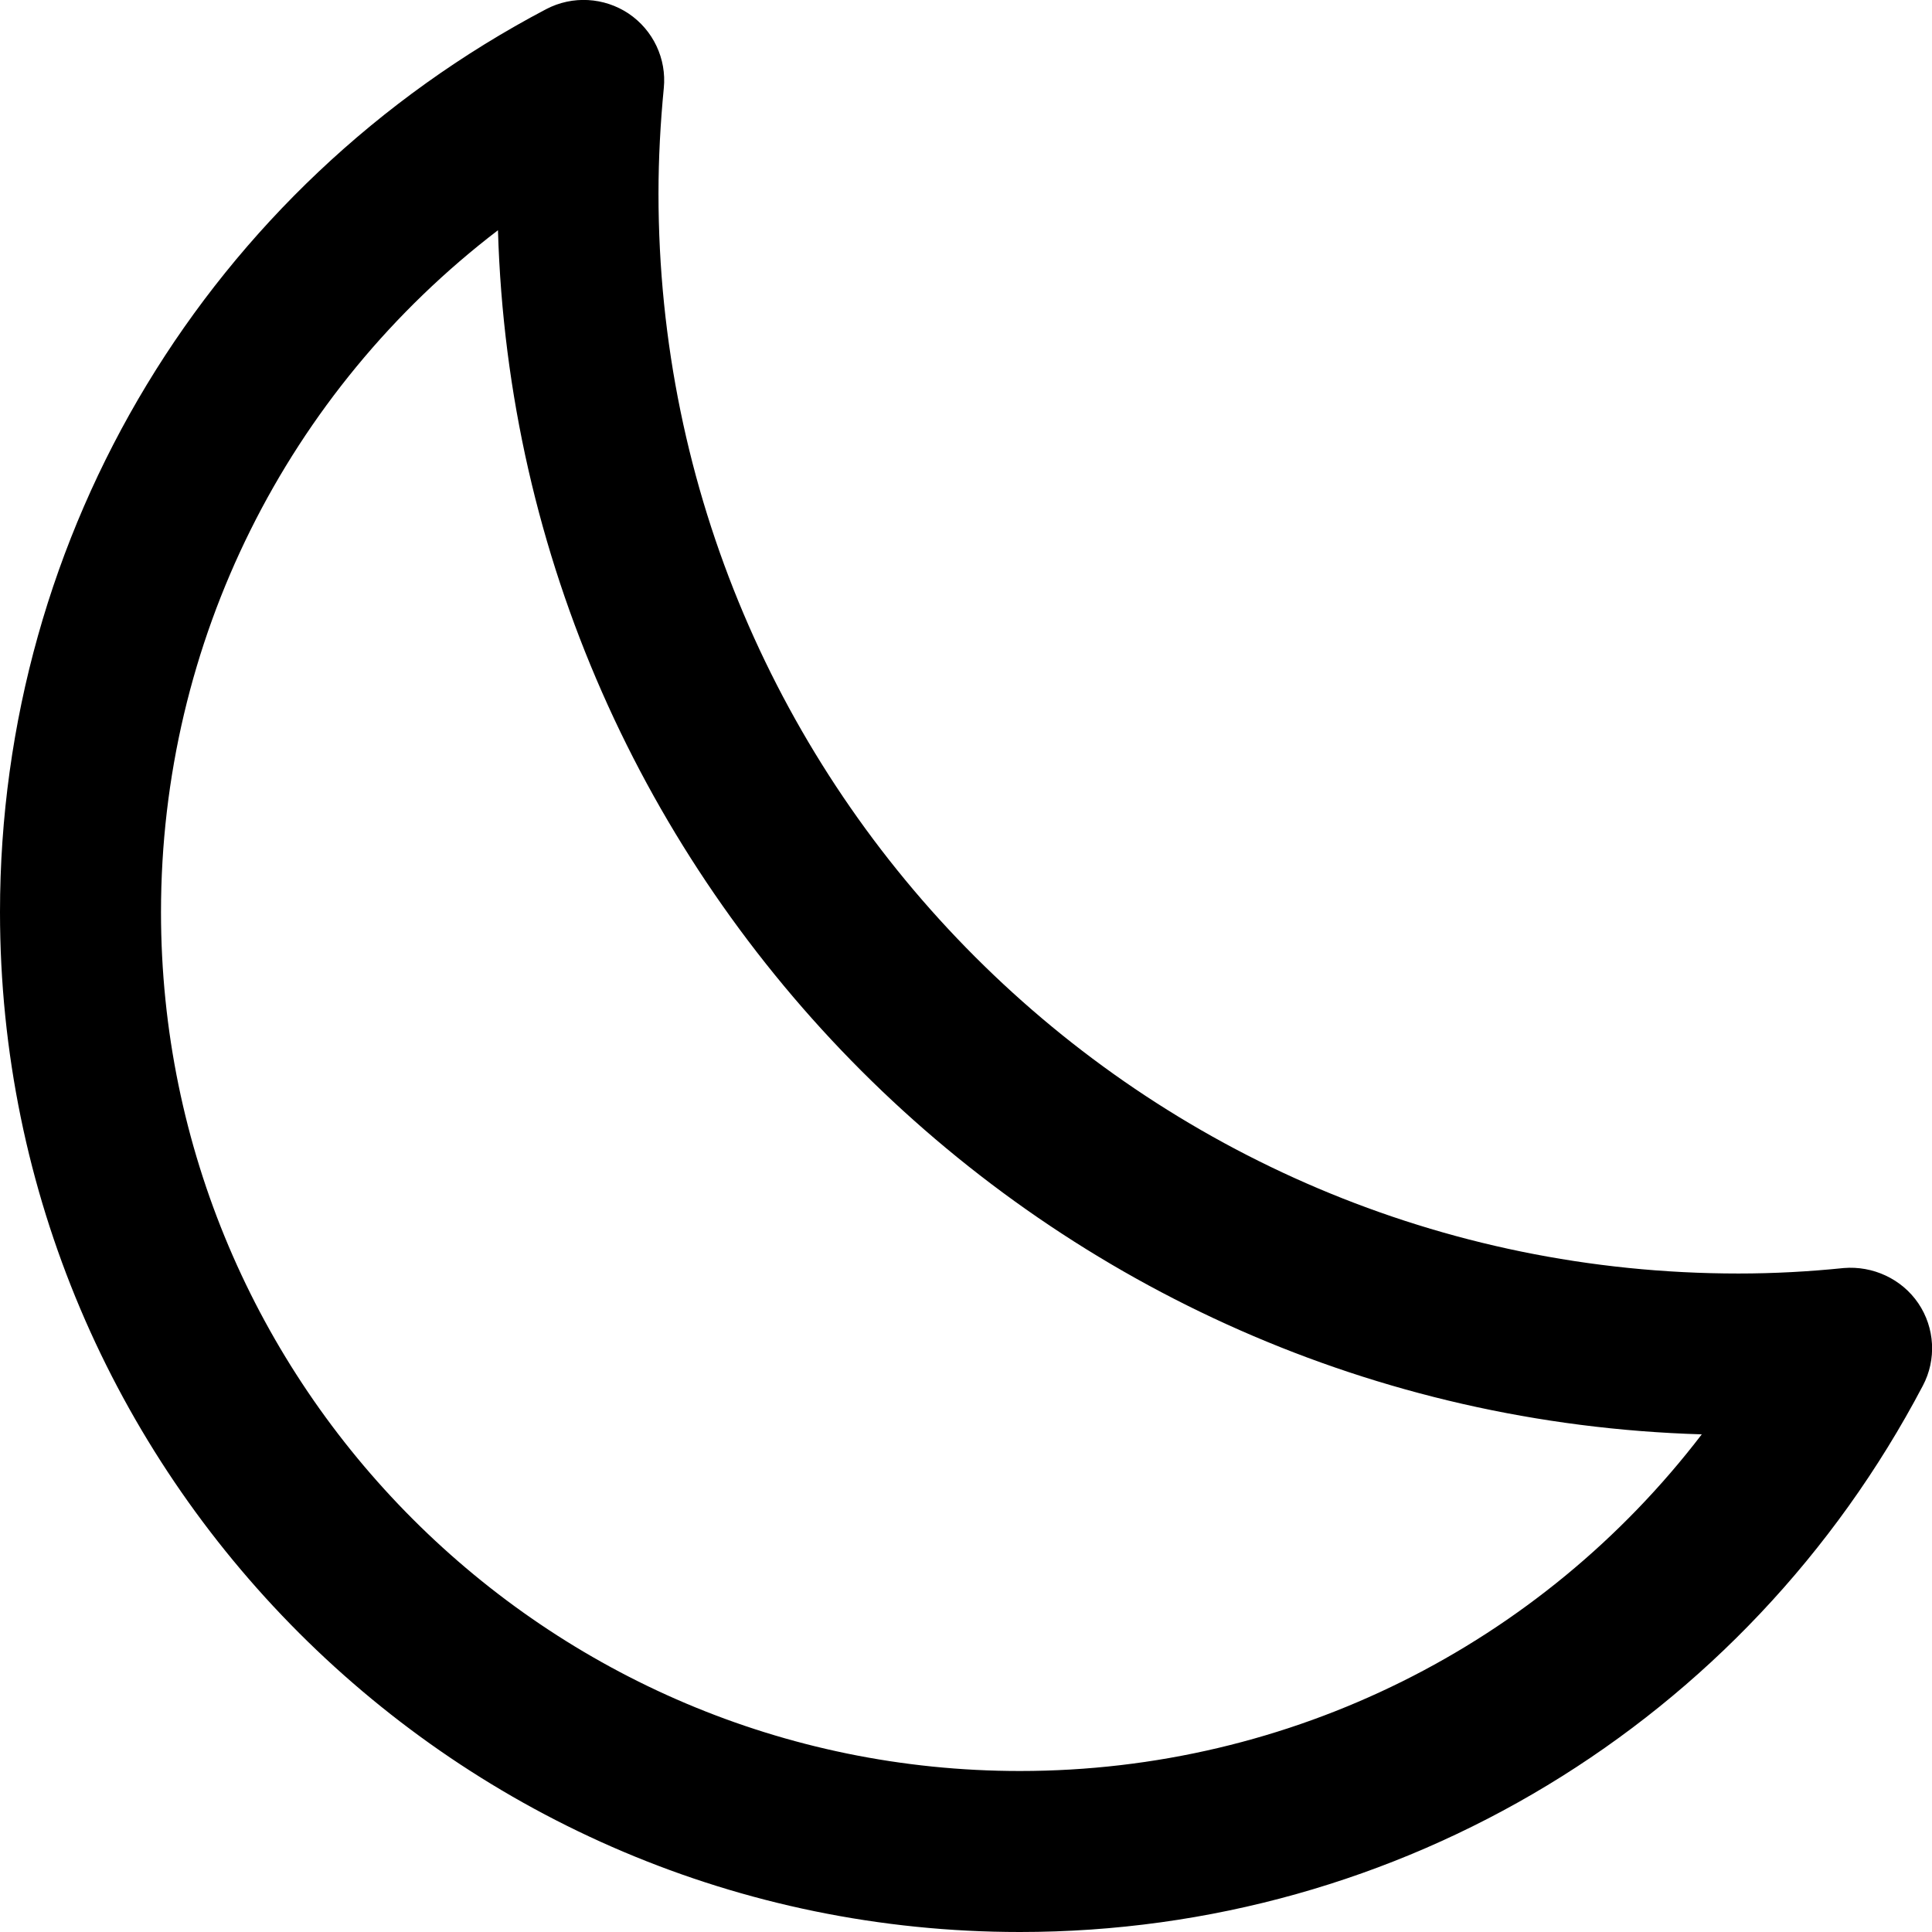
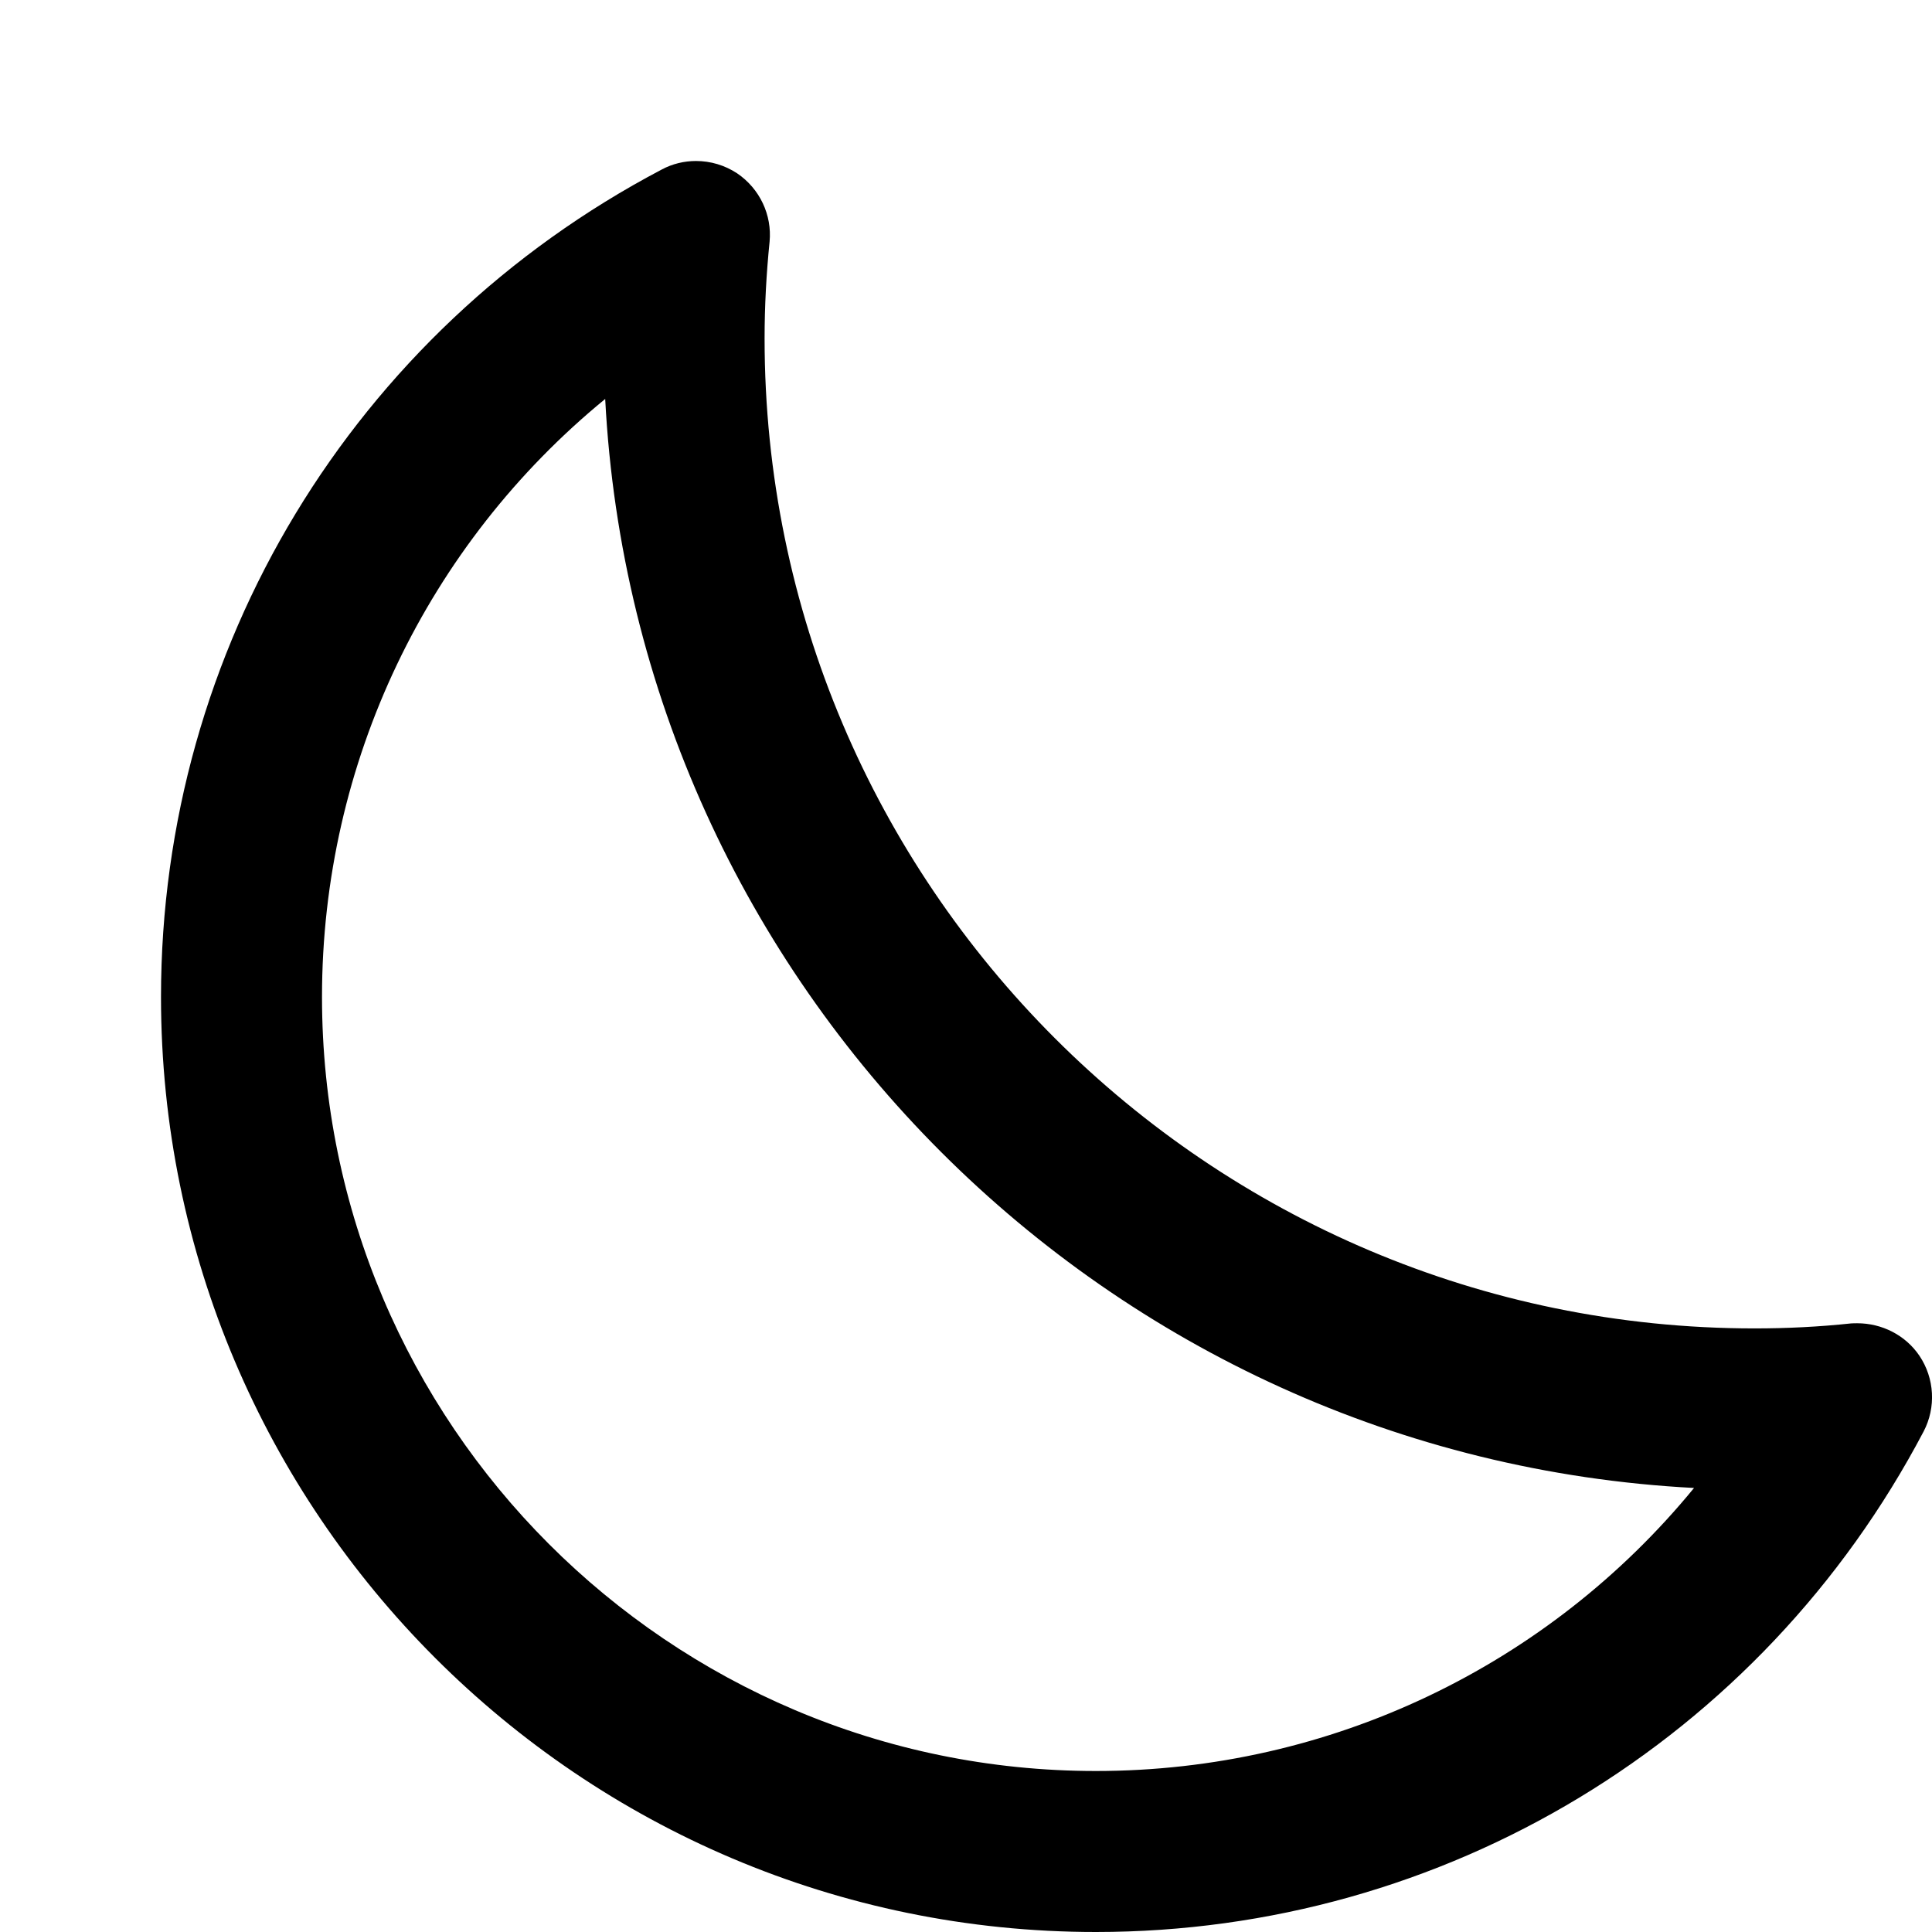
<svg xmlns="http://www.w3.org/2000/svg" width="12" height="12" viewBox="0 0 12 12">
-   <path d="M3.093 1.43C1.784 2.431 1 3.985 1 5.665c0 2.942 2.393 5.335 5.335 5.335 1.681 0 3.235-.784 4.235-2.091-4.07-.12-7.358-3.409-7.477-7.478M6.335 12C2.842 12 0 9.159 0 5.665 0 3.307 1.3 1.158 3.392.057c.164-.086.36-.074.512.027.153.103.237.281.219.463-.021.216-.033.435-.033.655 0 3.7 3.009 6.708 6.708 6.708.221 0 .439-.012.654-.034.18-.015.36.067.463.219.103.152.114.35.028.512C10.842 10.701 8.695 12 6.335 12" fill="#000" fill-rule="evenodd" />
+   <path d="M4.323 1c-.073 0-.146.017-.213.053-1.918 1.009-3.11 2.978-3.11 5.139 0 3.204 2.605 5.808 5.807 5.808 2.163 0 4.132-1.191 5.141-3.109.078-.149.068-.33-.026-.47-.087-.129-.234-.202-.386-.202-.013 0-.026 0-.039.001-.197.021-.397.031-.599.031-3.391 0-6.149-2.757-6.149-6.149 0-.202.011-.402.031-.6.016-.167-.061-.33-.201-.425-.077-.051-.166-.077-.256-.077m-.564 1.478c.189 3.644 3.12 6.574 6.763 6.764C9.619 10.344 8.266 11 6.807 11c-2.651 0-4.807-2.157-4.807-4.808 0-1.458.656-2.811 1.759-3.714" fill="#000" fill-rule="evenodd" />
</svg>
